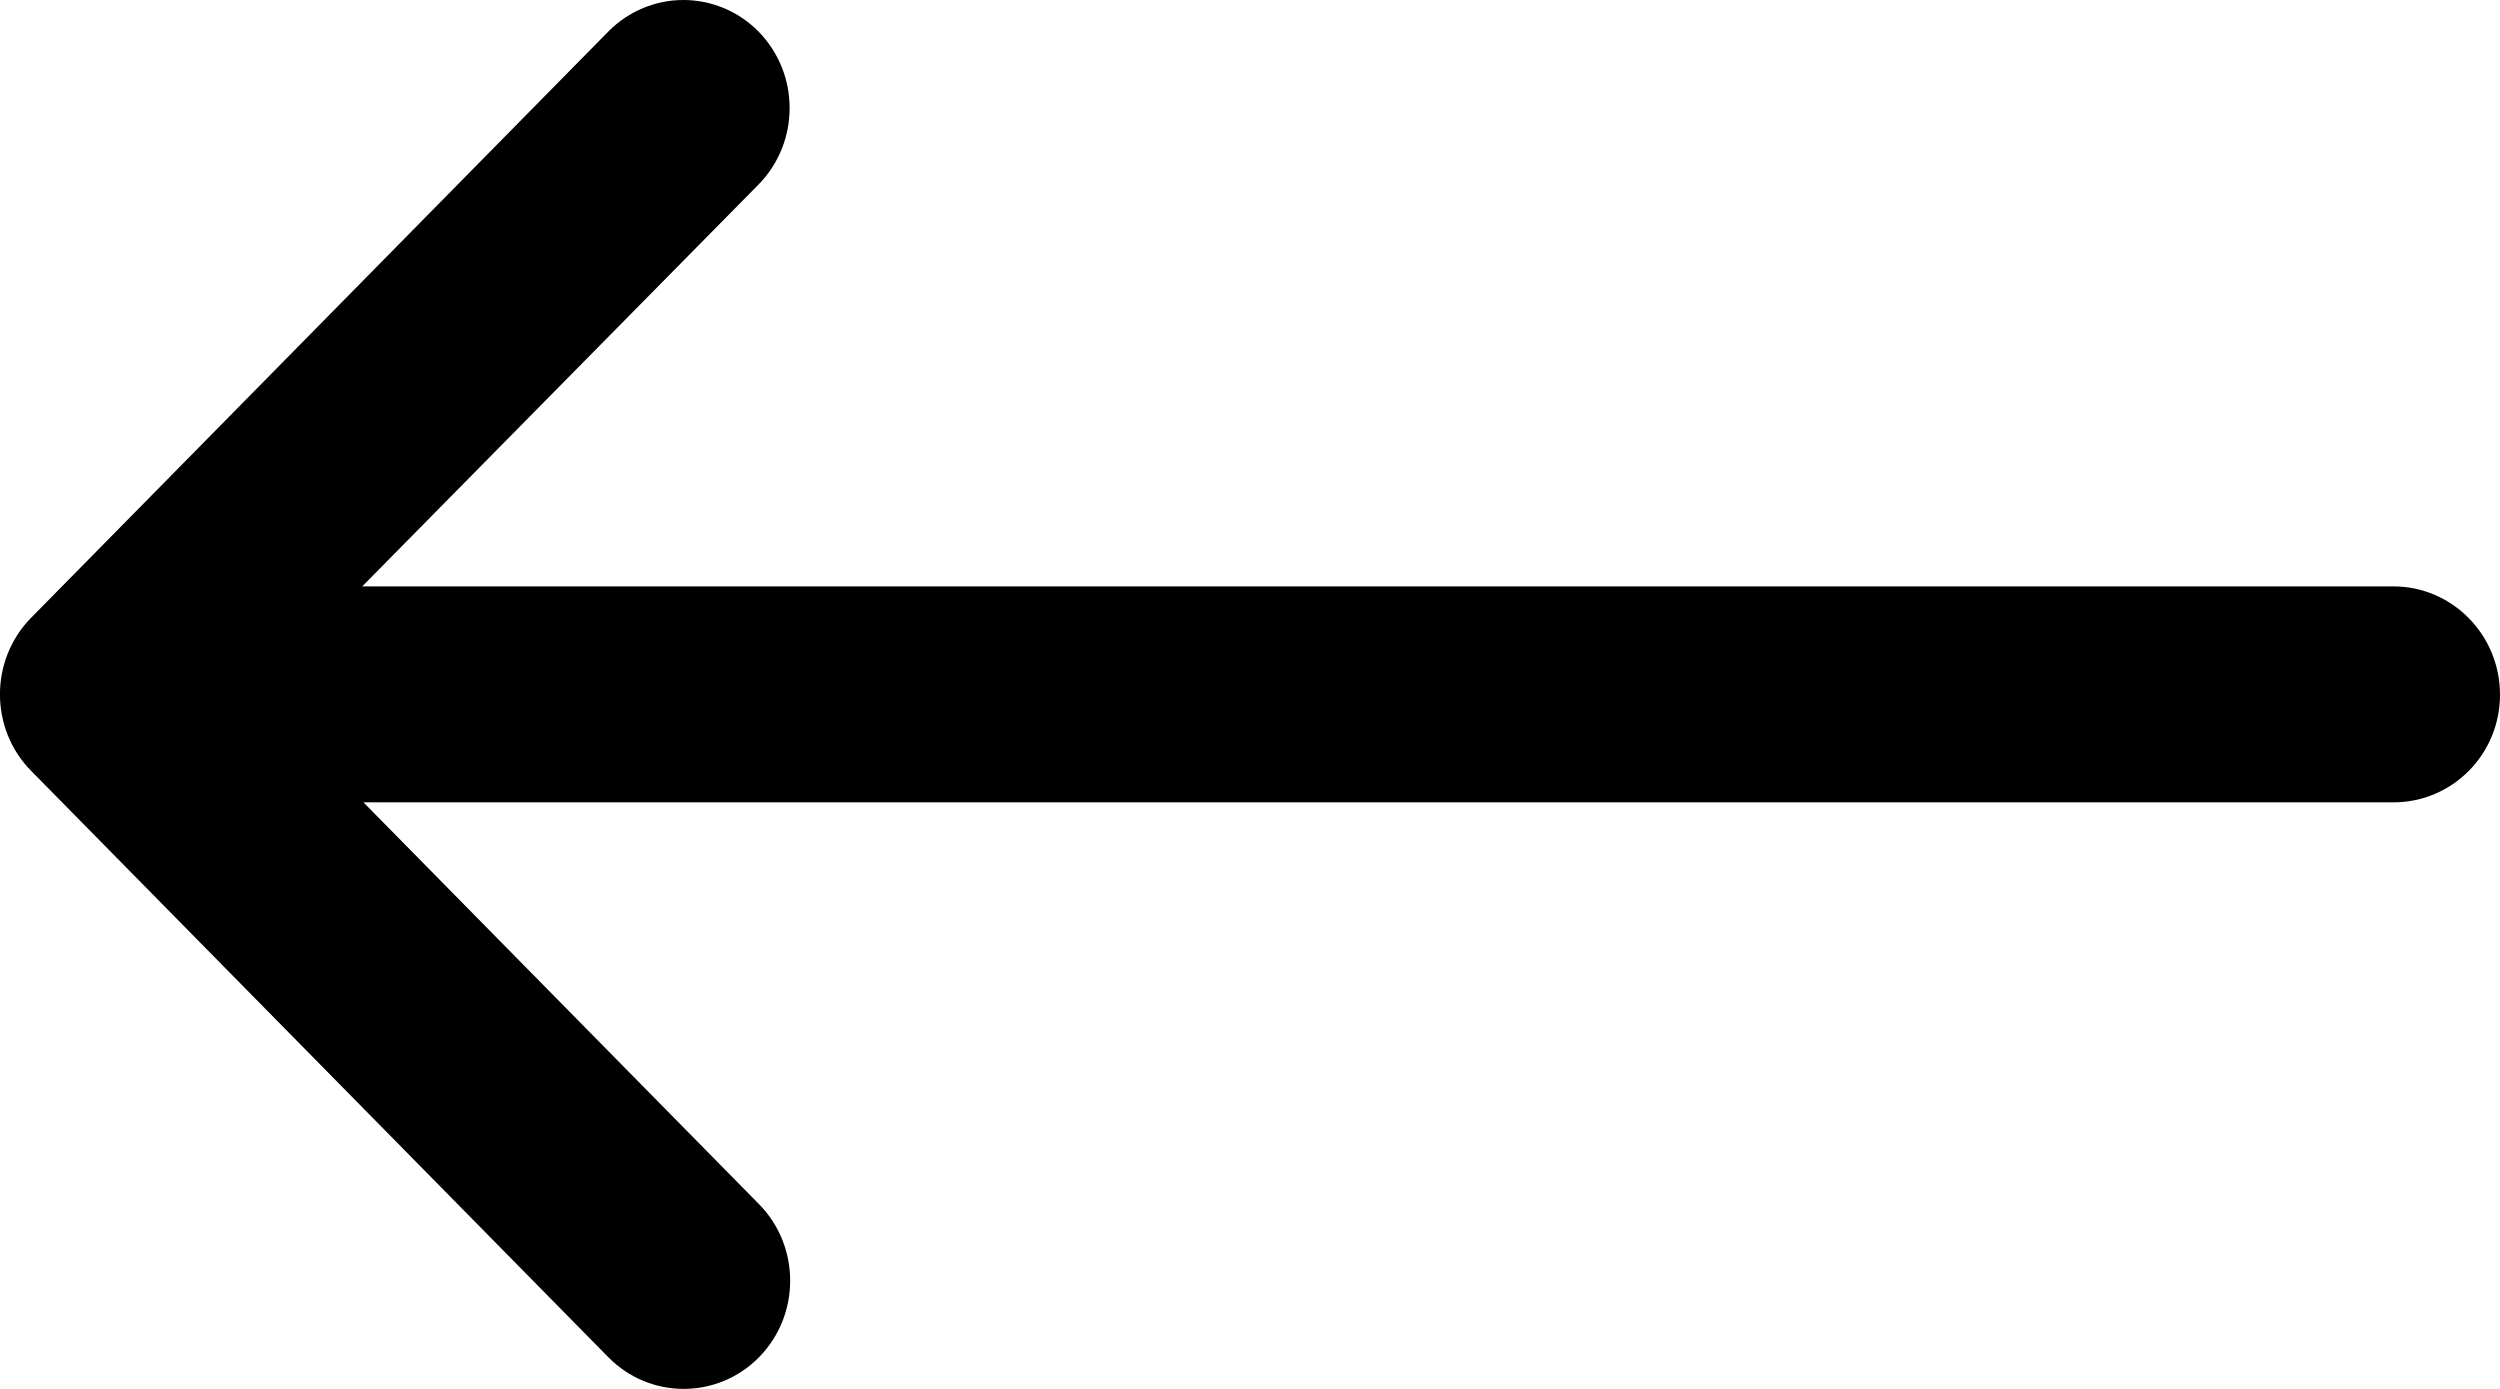
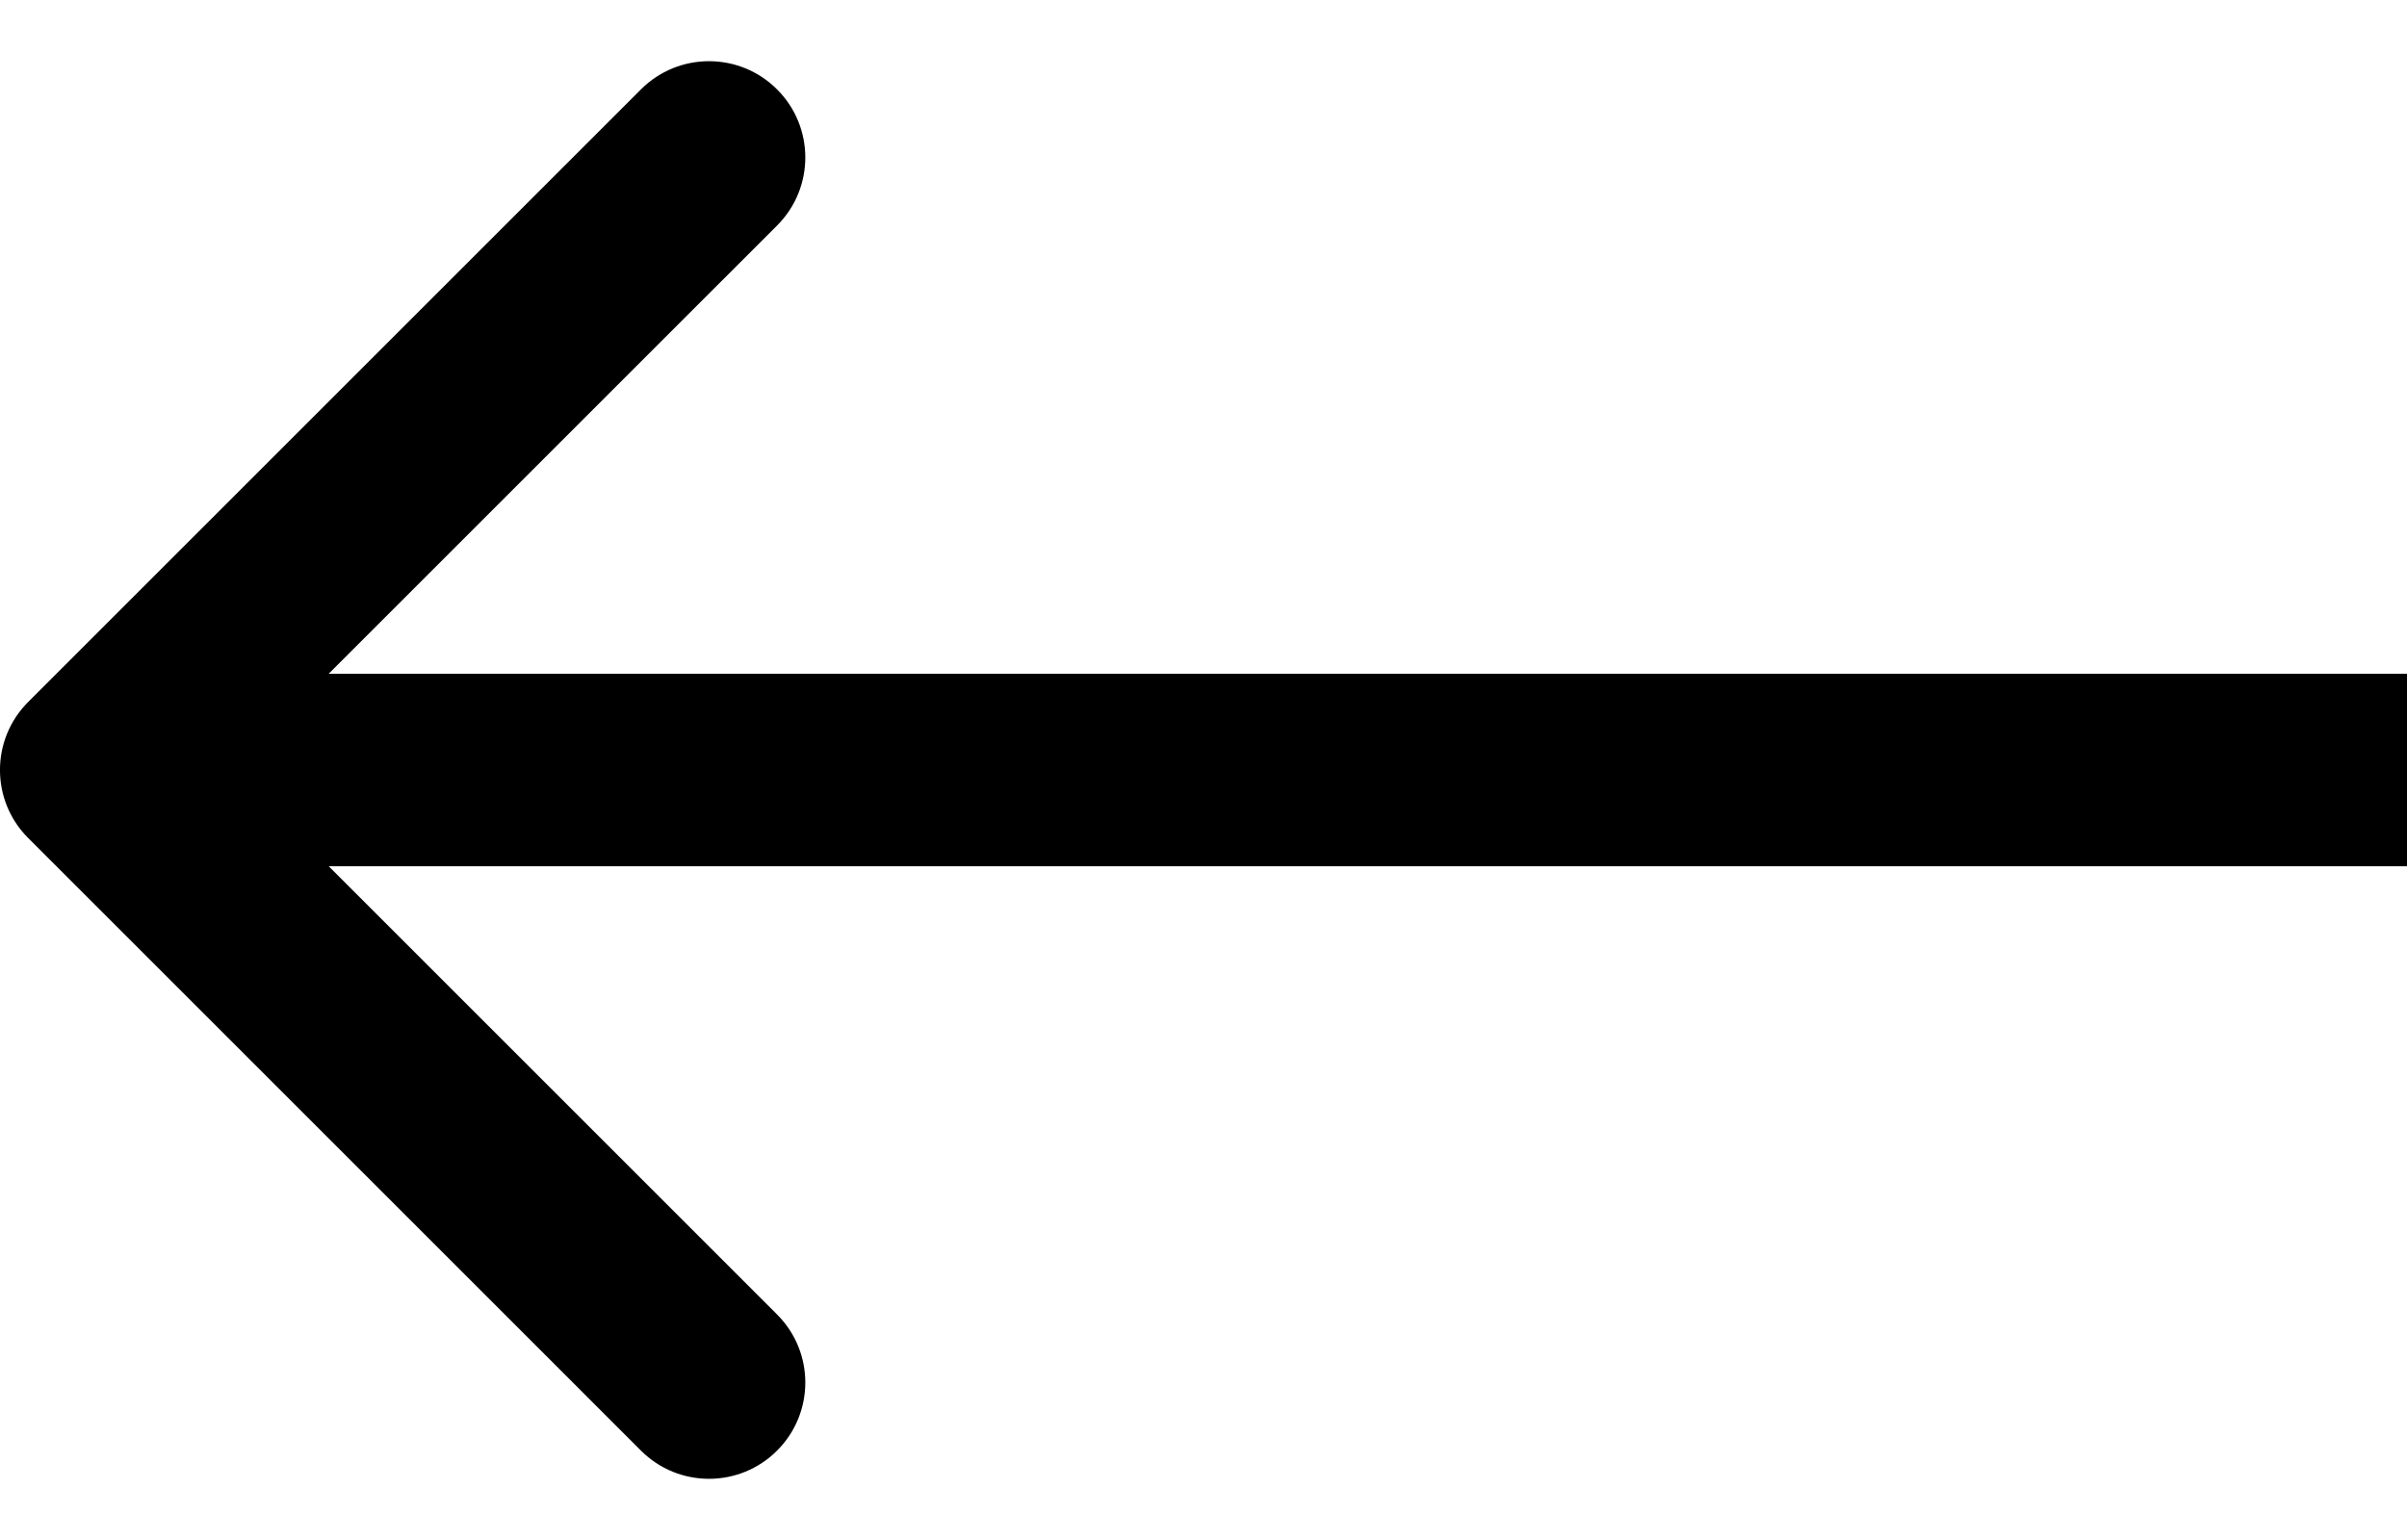
- <svg xmlns="http://www.w3.org/2000/svg" width="18" height="10" viewBox="0 0 18 10" fill="none">
-   <path d="M18 5.002C18 4.571 17.656 4.222 17.232 4.222L2.608 4.222L5.461 1.329C5.76 1.025 5.76 0.531 5.461 0.227C5.313 0.077 5.117 0 4.92 0C4.724 0 4.528 0.077 4.38 0.227L0.224 4.448C-0.075 4.752 -0.075 5.247 0.224 5.55L4.38 9.772C4.679 10.076 5.166 10.076 5.465 9.772C5.764 9.468 5.764 8.974 5.465 8.67L2.617 5.777L17.232 5.777C17.656 5.777 18 5.432 18 5.002Z" fill="currentColor" />
+ <svg xmlns="http://www.w3.org/2000/svg" width="25" height="16" viewBox="0 0 25 16" fill="none">
+   <path d="M0.293 8.707C-0.098 8.317 -0.098 7.683 0.293 7.293L6.657 0.929C7.047 0.538 7.681 0.538 8.071 0.929C8.462 1.319 8.462 1.953 8.071 2.343L2.414 8L8.071 13.657C8.462 14.047 8.462 14.681 8.071 15.071C7.681 15.462 7.047 15.462 6.657 15.071L0.293 8.707ZM25 9L1 9L1 7L25 7L25 9Z" fill="currentColor" />
</svg>
